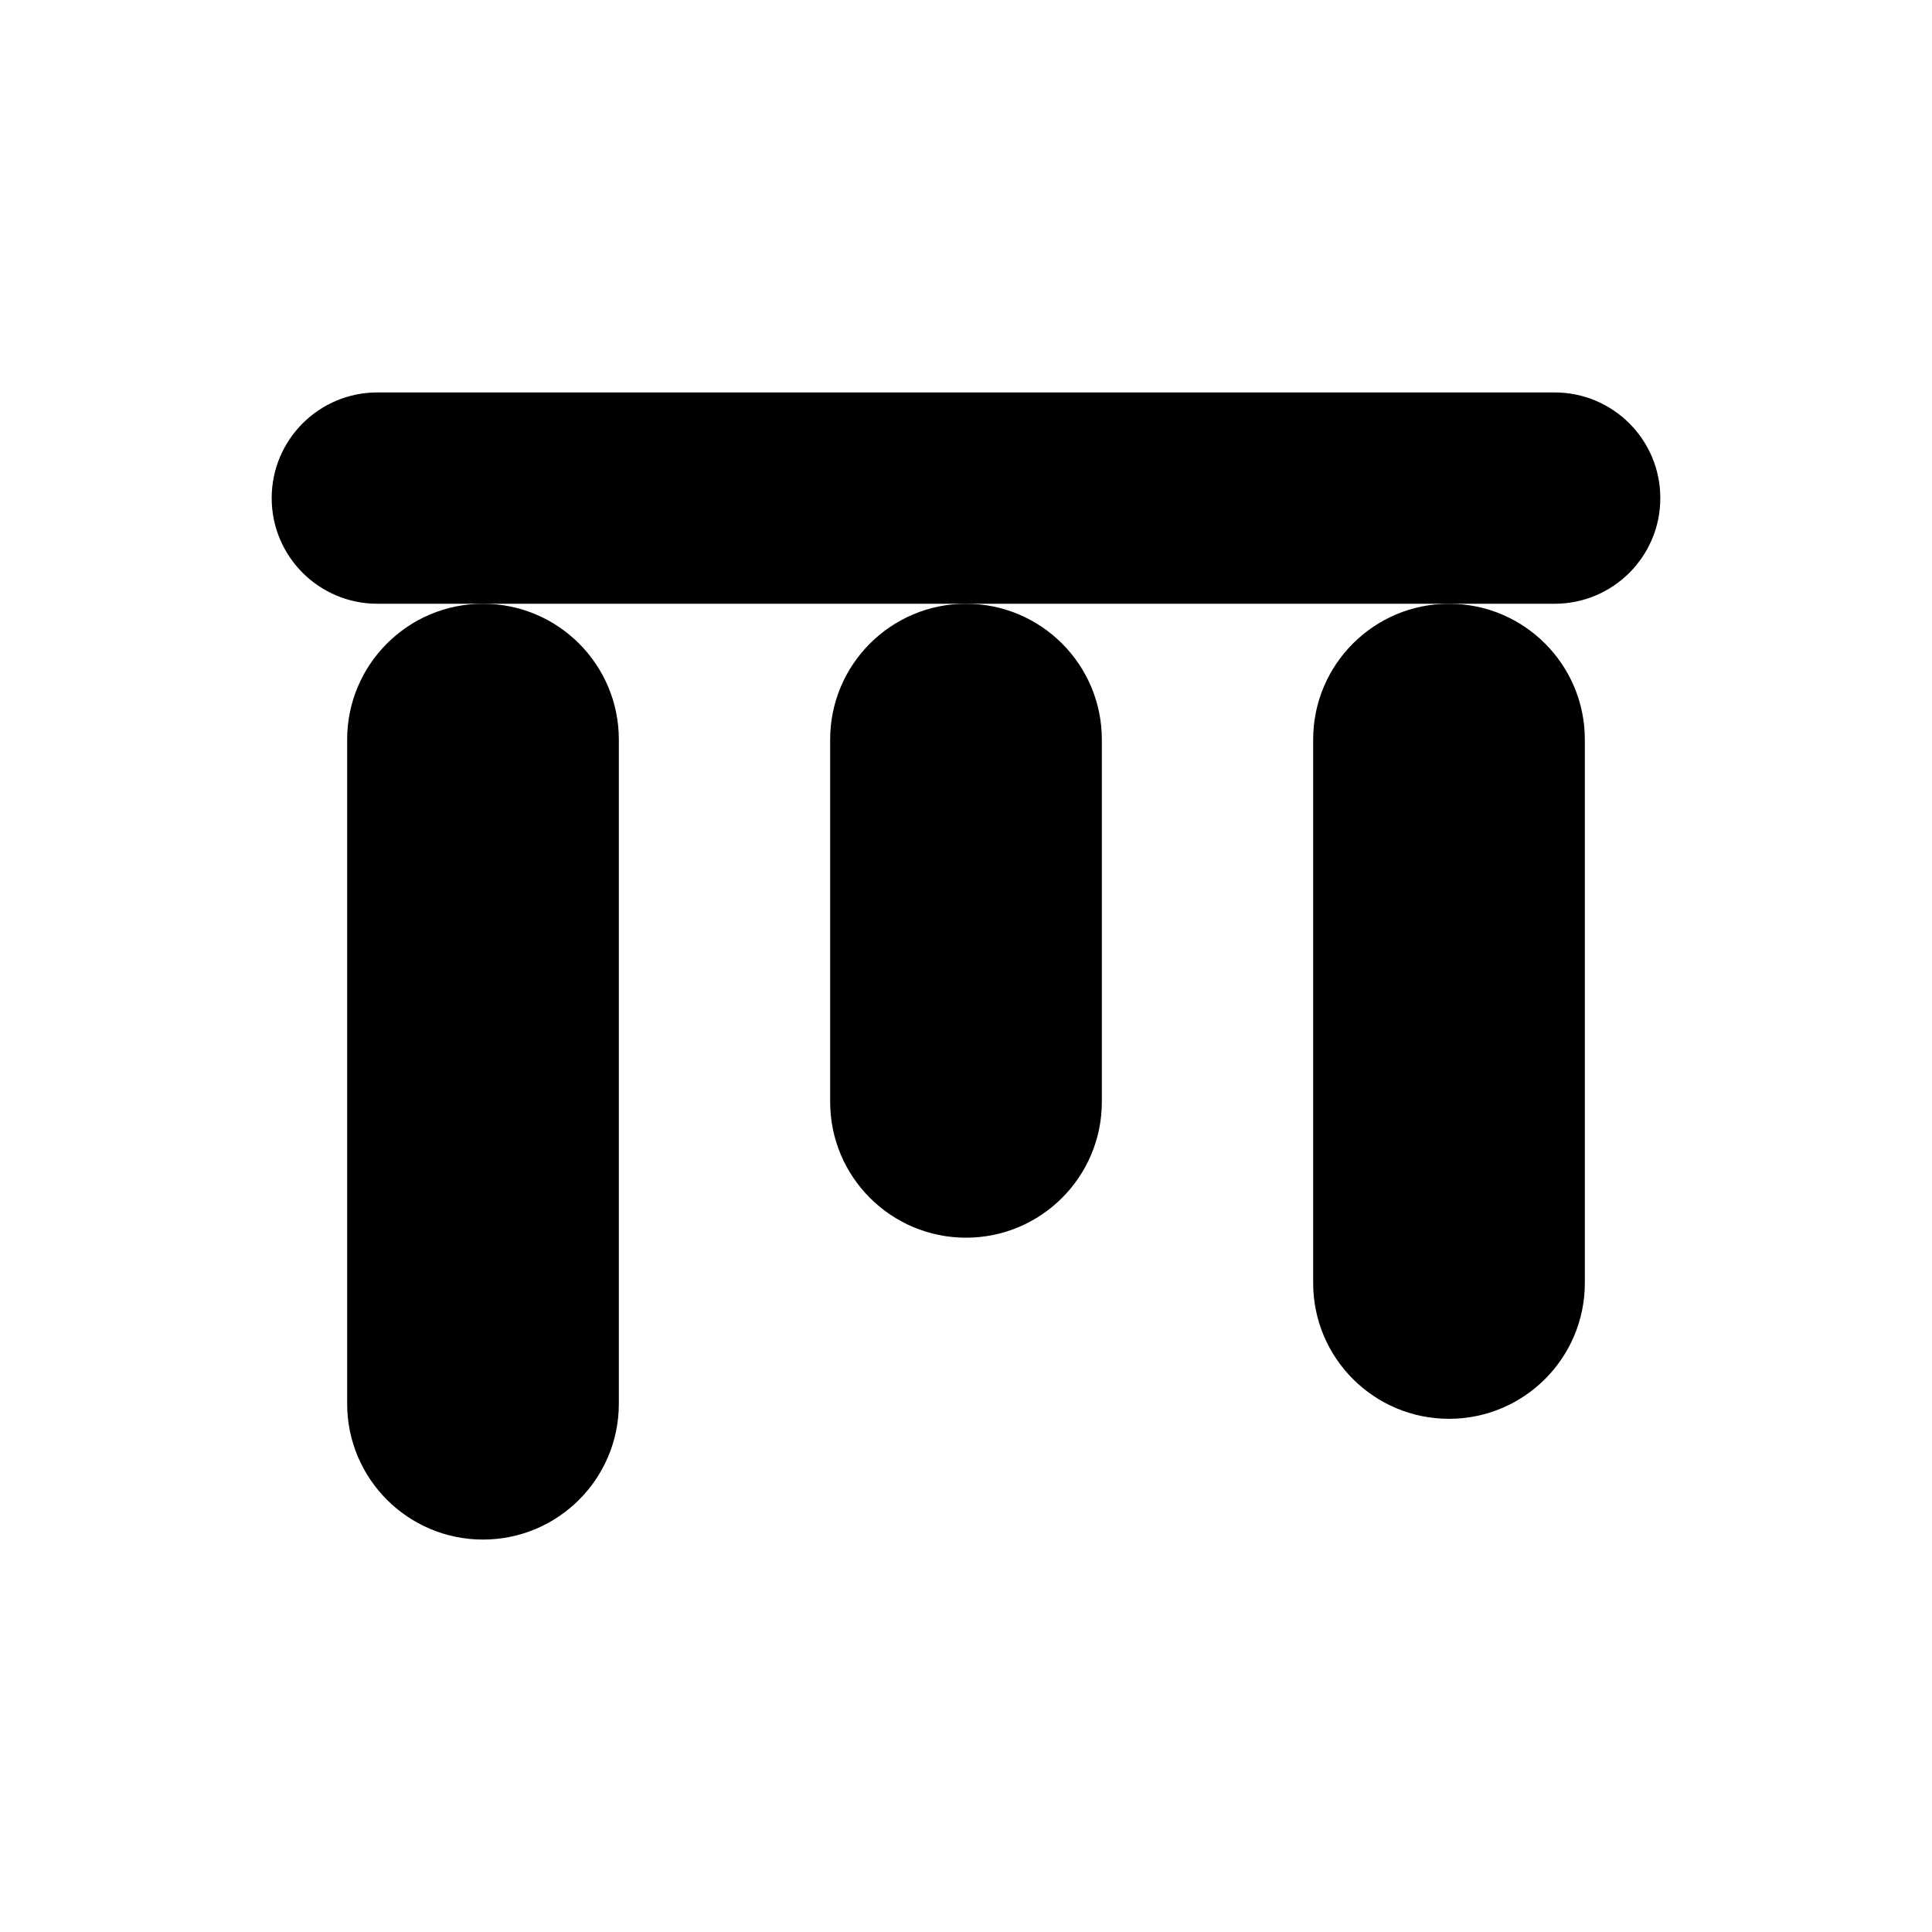
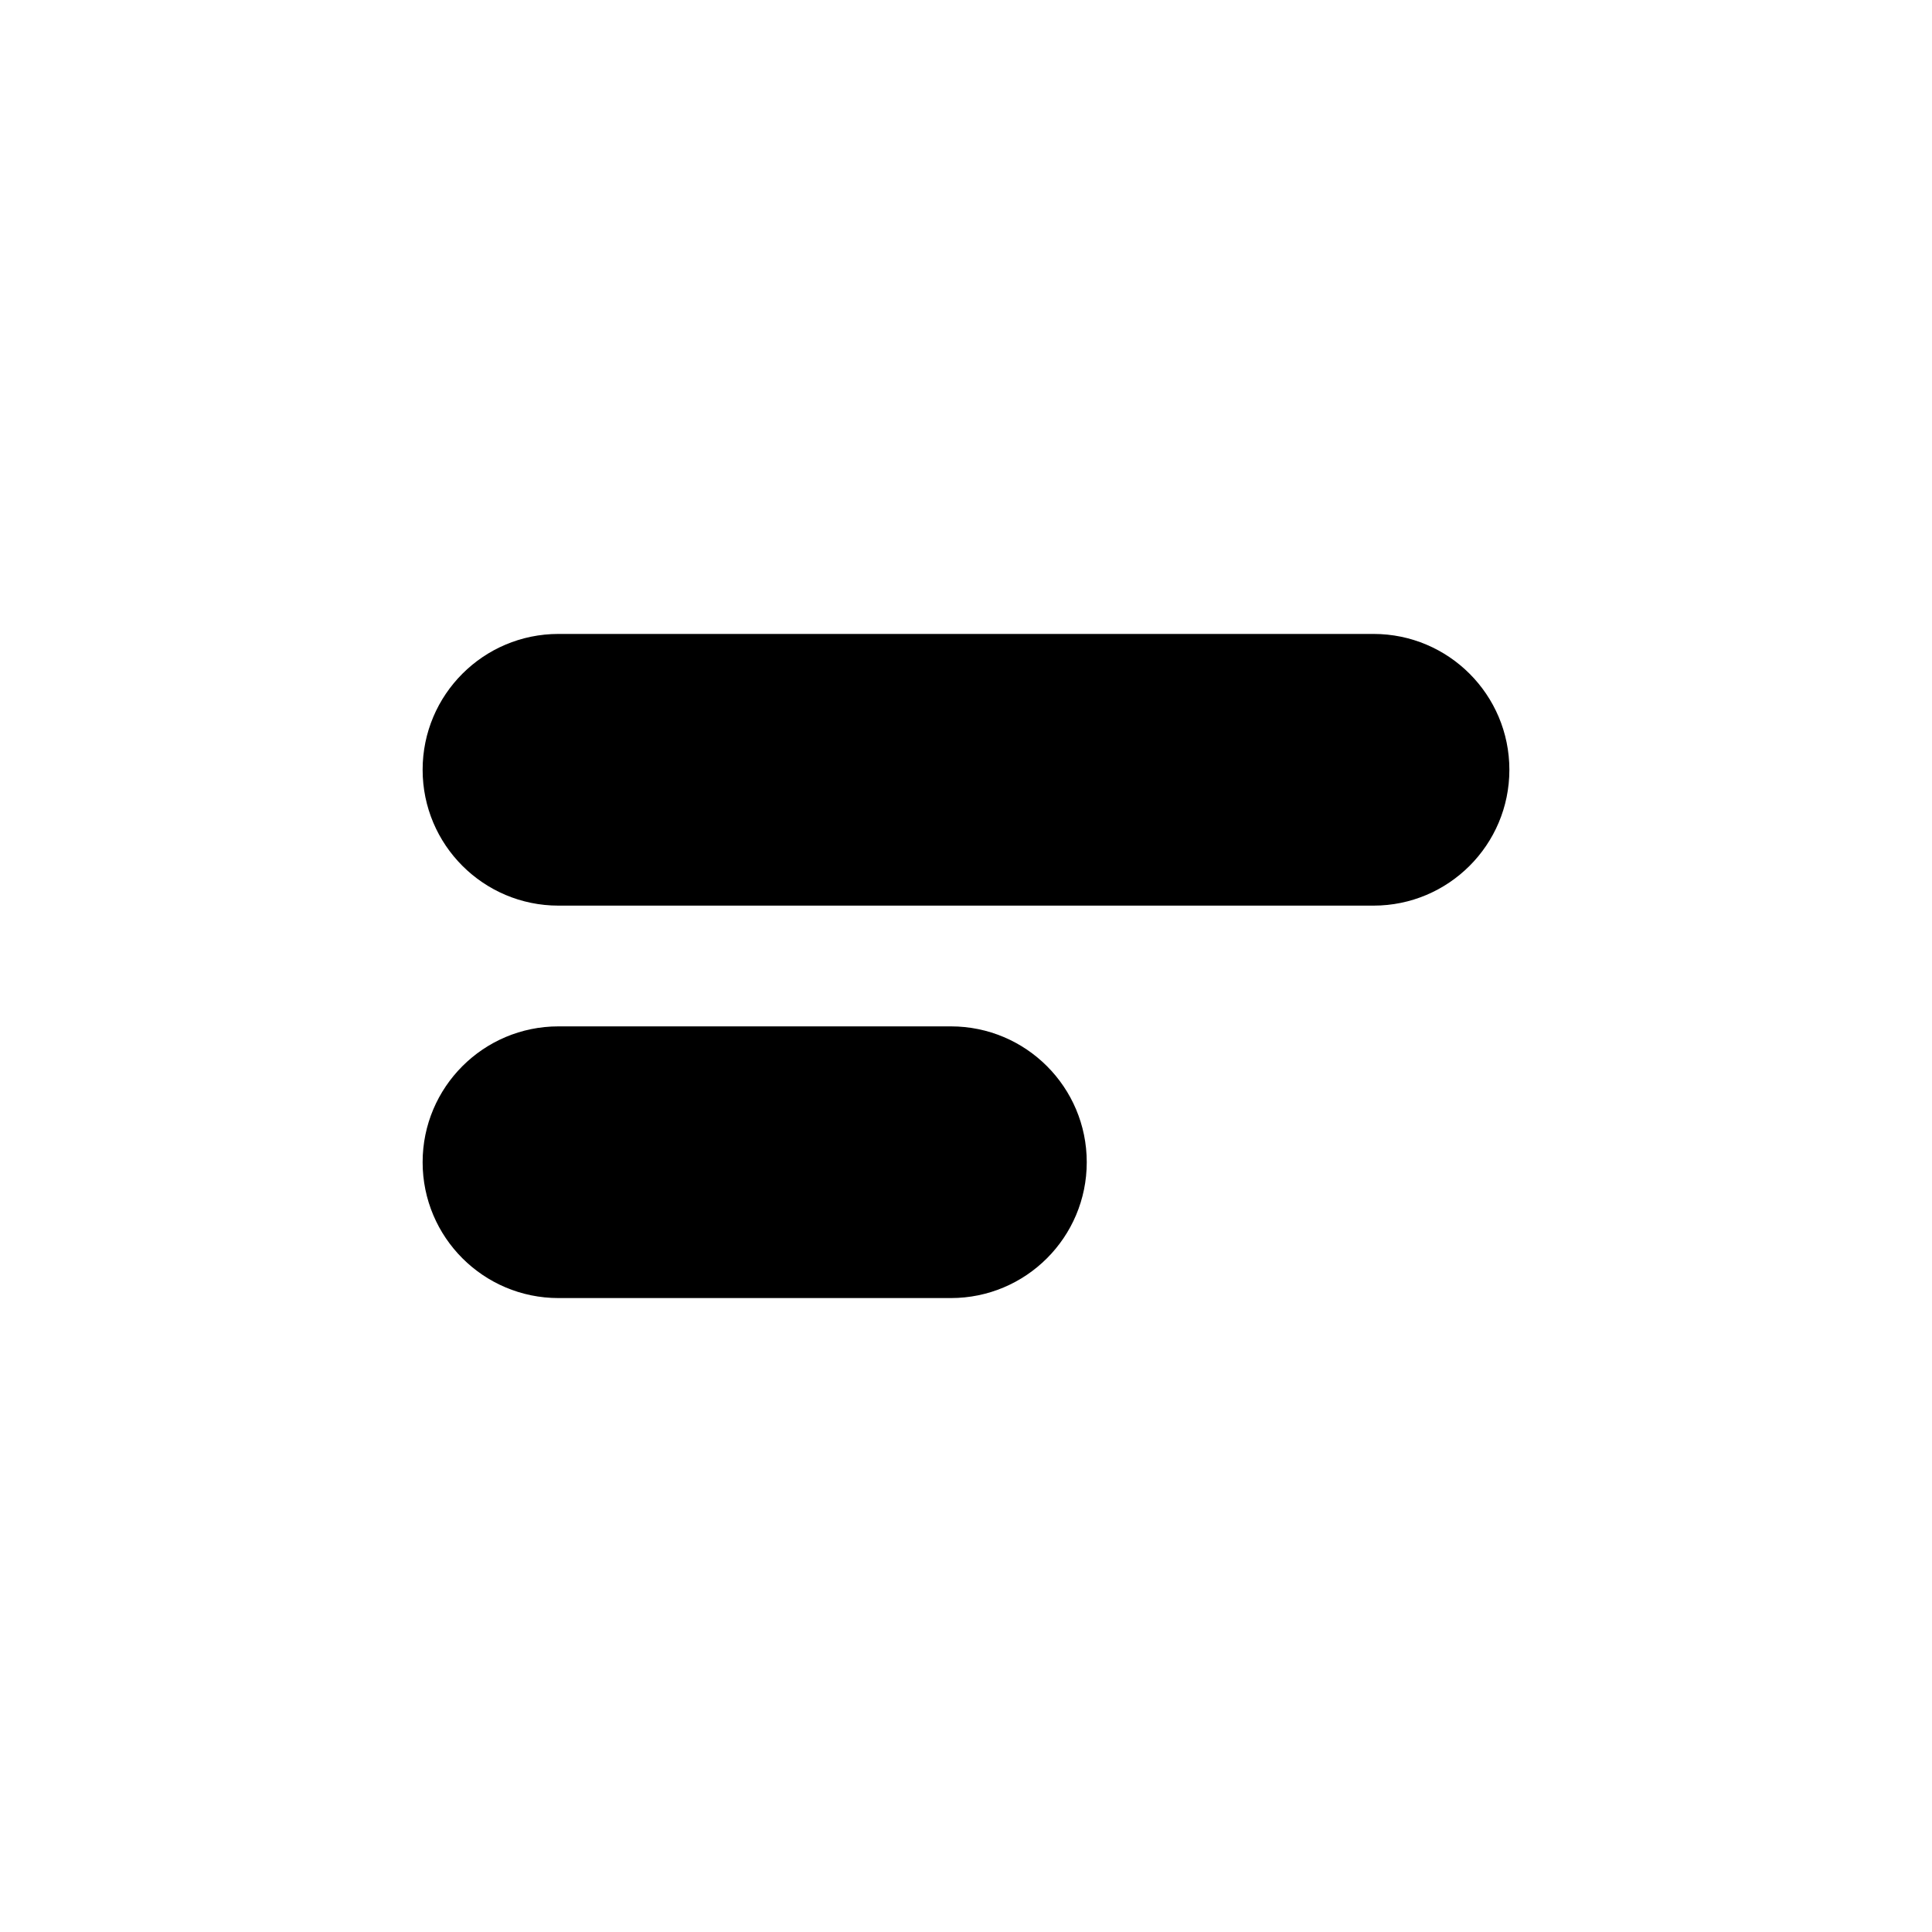
<svg xmlns="http://www.w3.org/2000/svg" viewBox="0 0 64 64" role="img" aria-label="Hisaab">
-   <rect x="9" y="13" width="46" height="7" rx="3.5" fill="currentColor" />
-   <rect x="11.5" y="20" width="9" height="31" rx="4.5" fill="currentColor" />
-   <rect x="27.5" y="20" width="9" height="21" rx="4.5" fill="currentColor" />
-   <rect x="43.5" y="20" width="9" height="27" rx="4.5" fill="currentColor" />
+   <rect x="14" y="21" width="36" height="9" rx="4.5" fill="currentColor" />
+   <rect x="14" y="34" width="22" height="9" rx="4.5" fill="currentColor" />
</svg>
